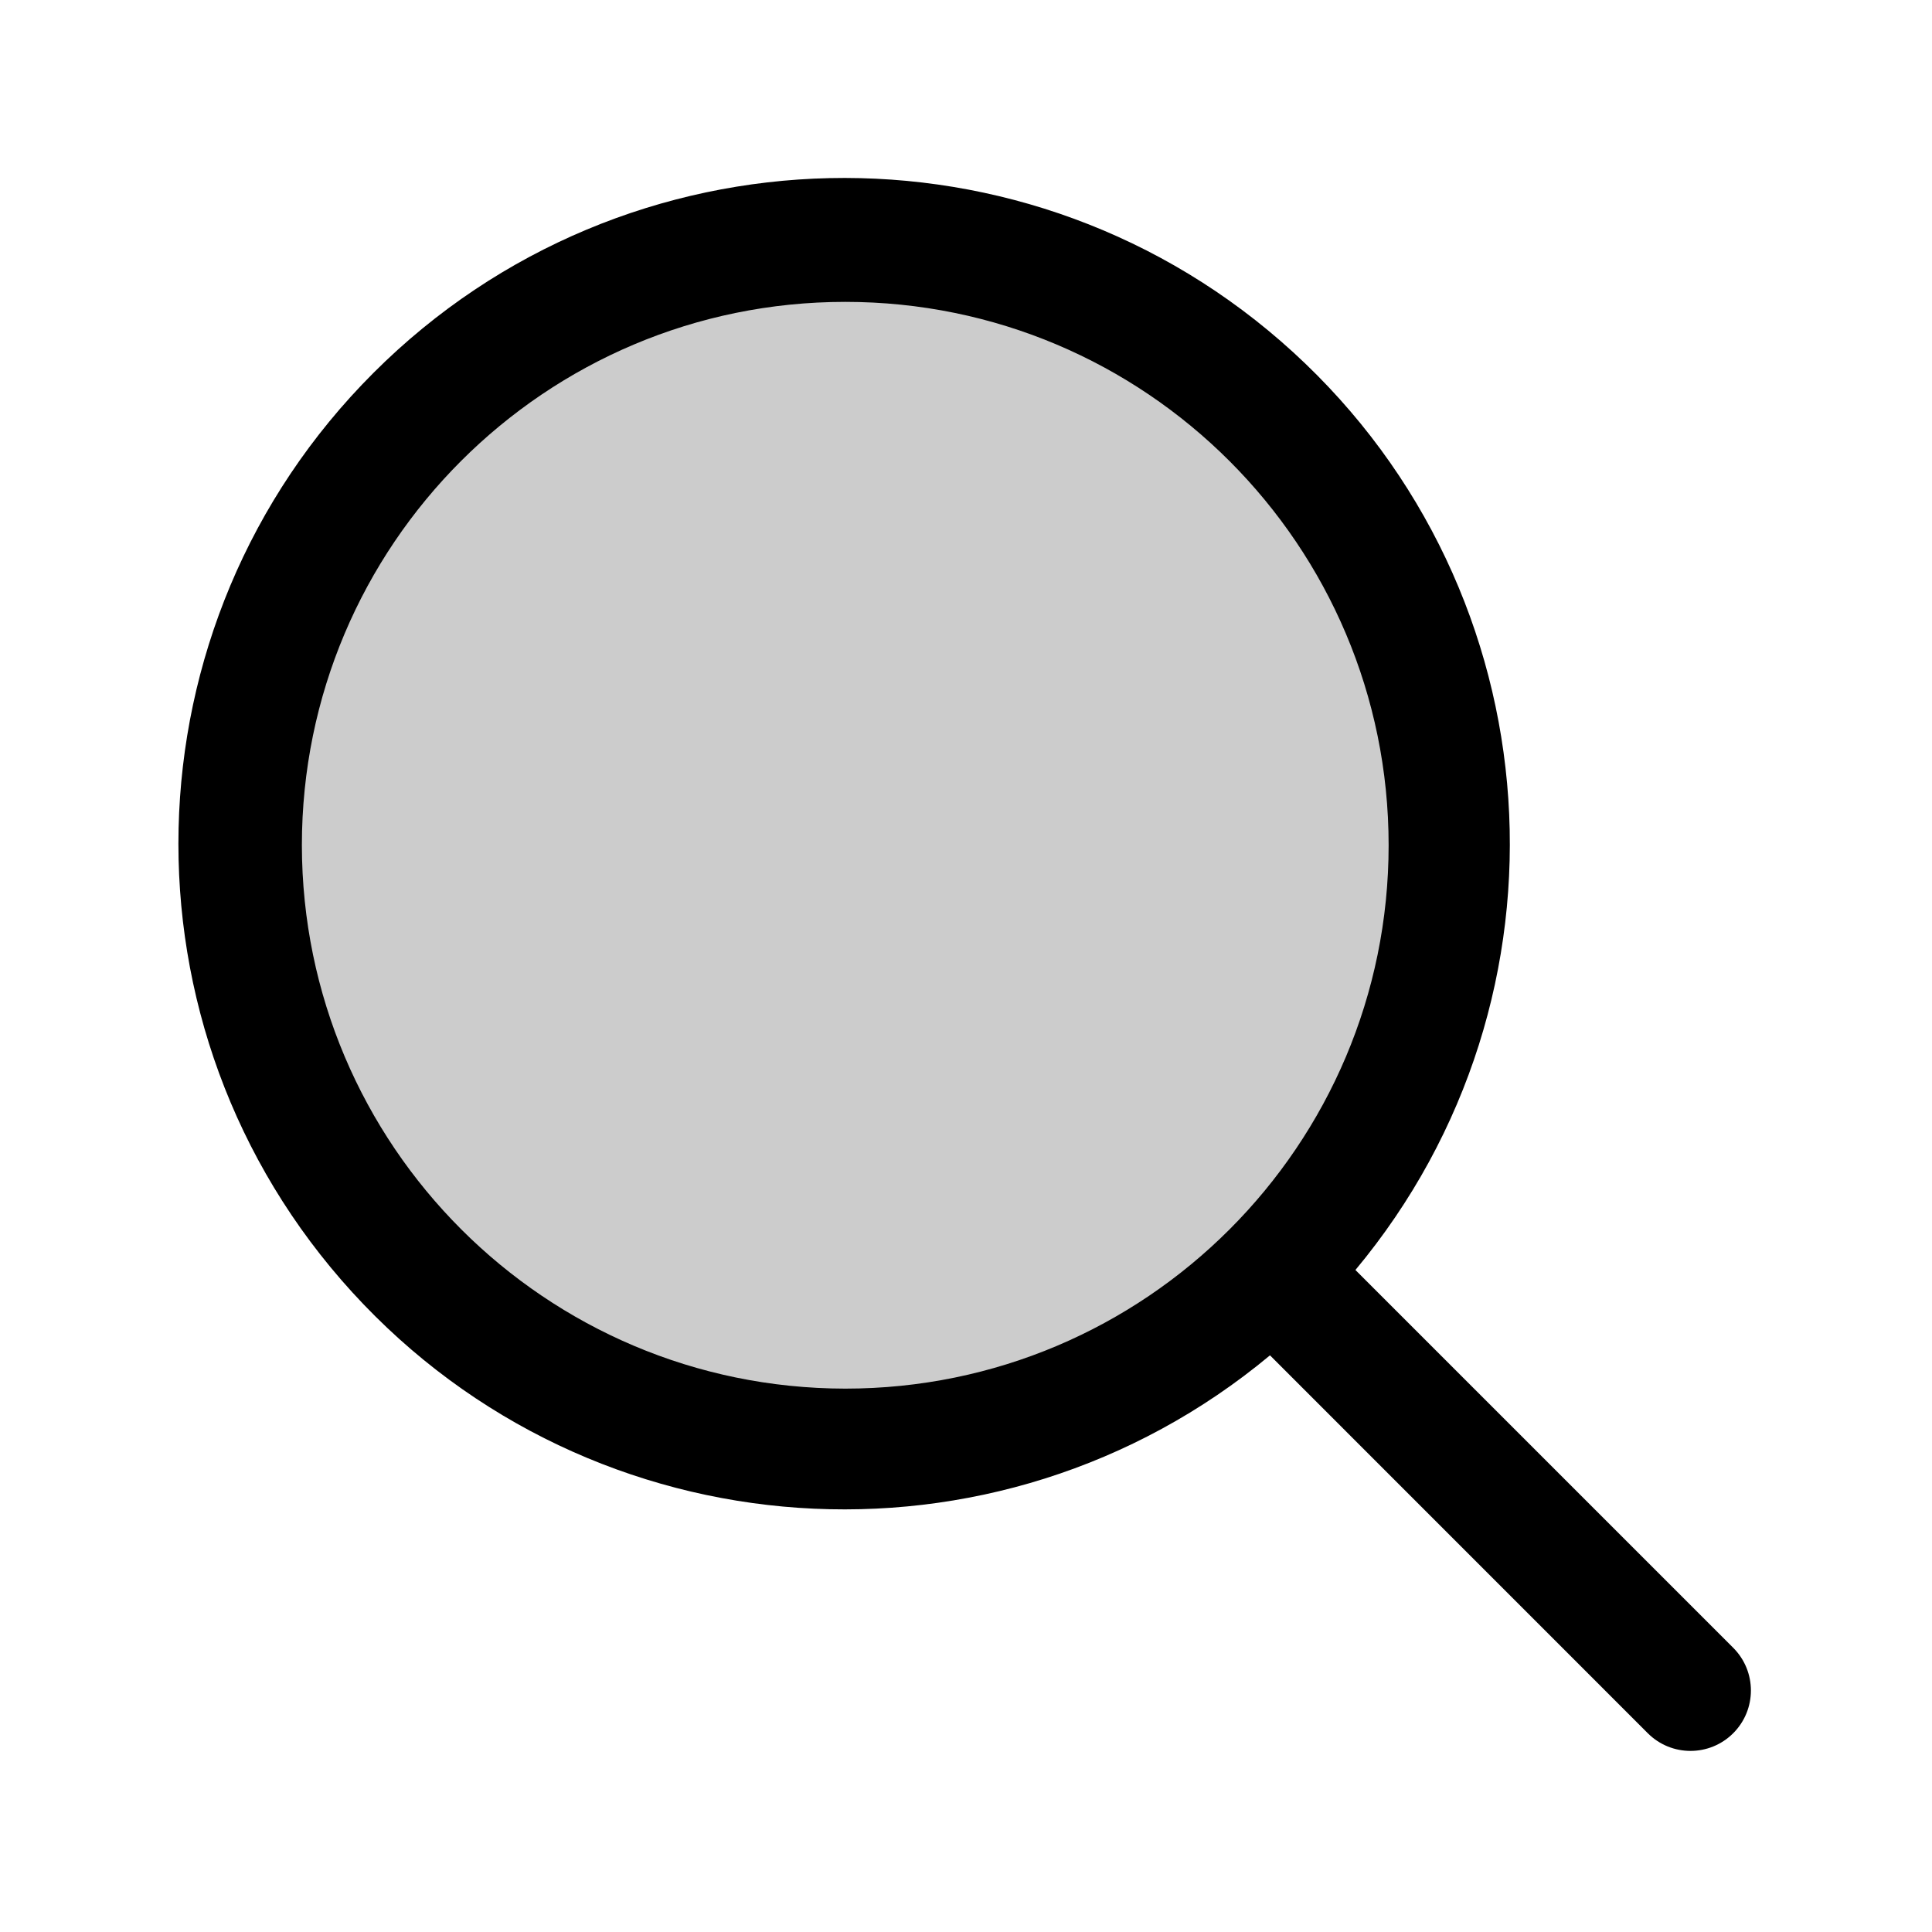
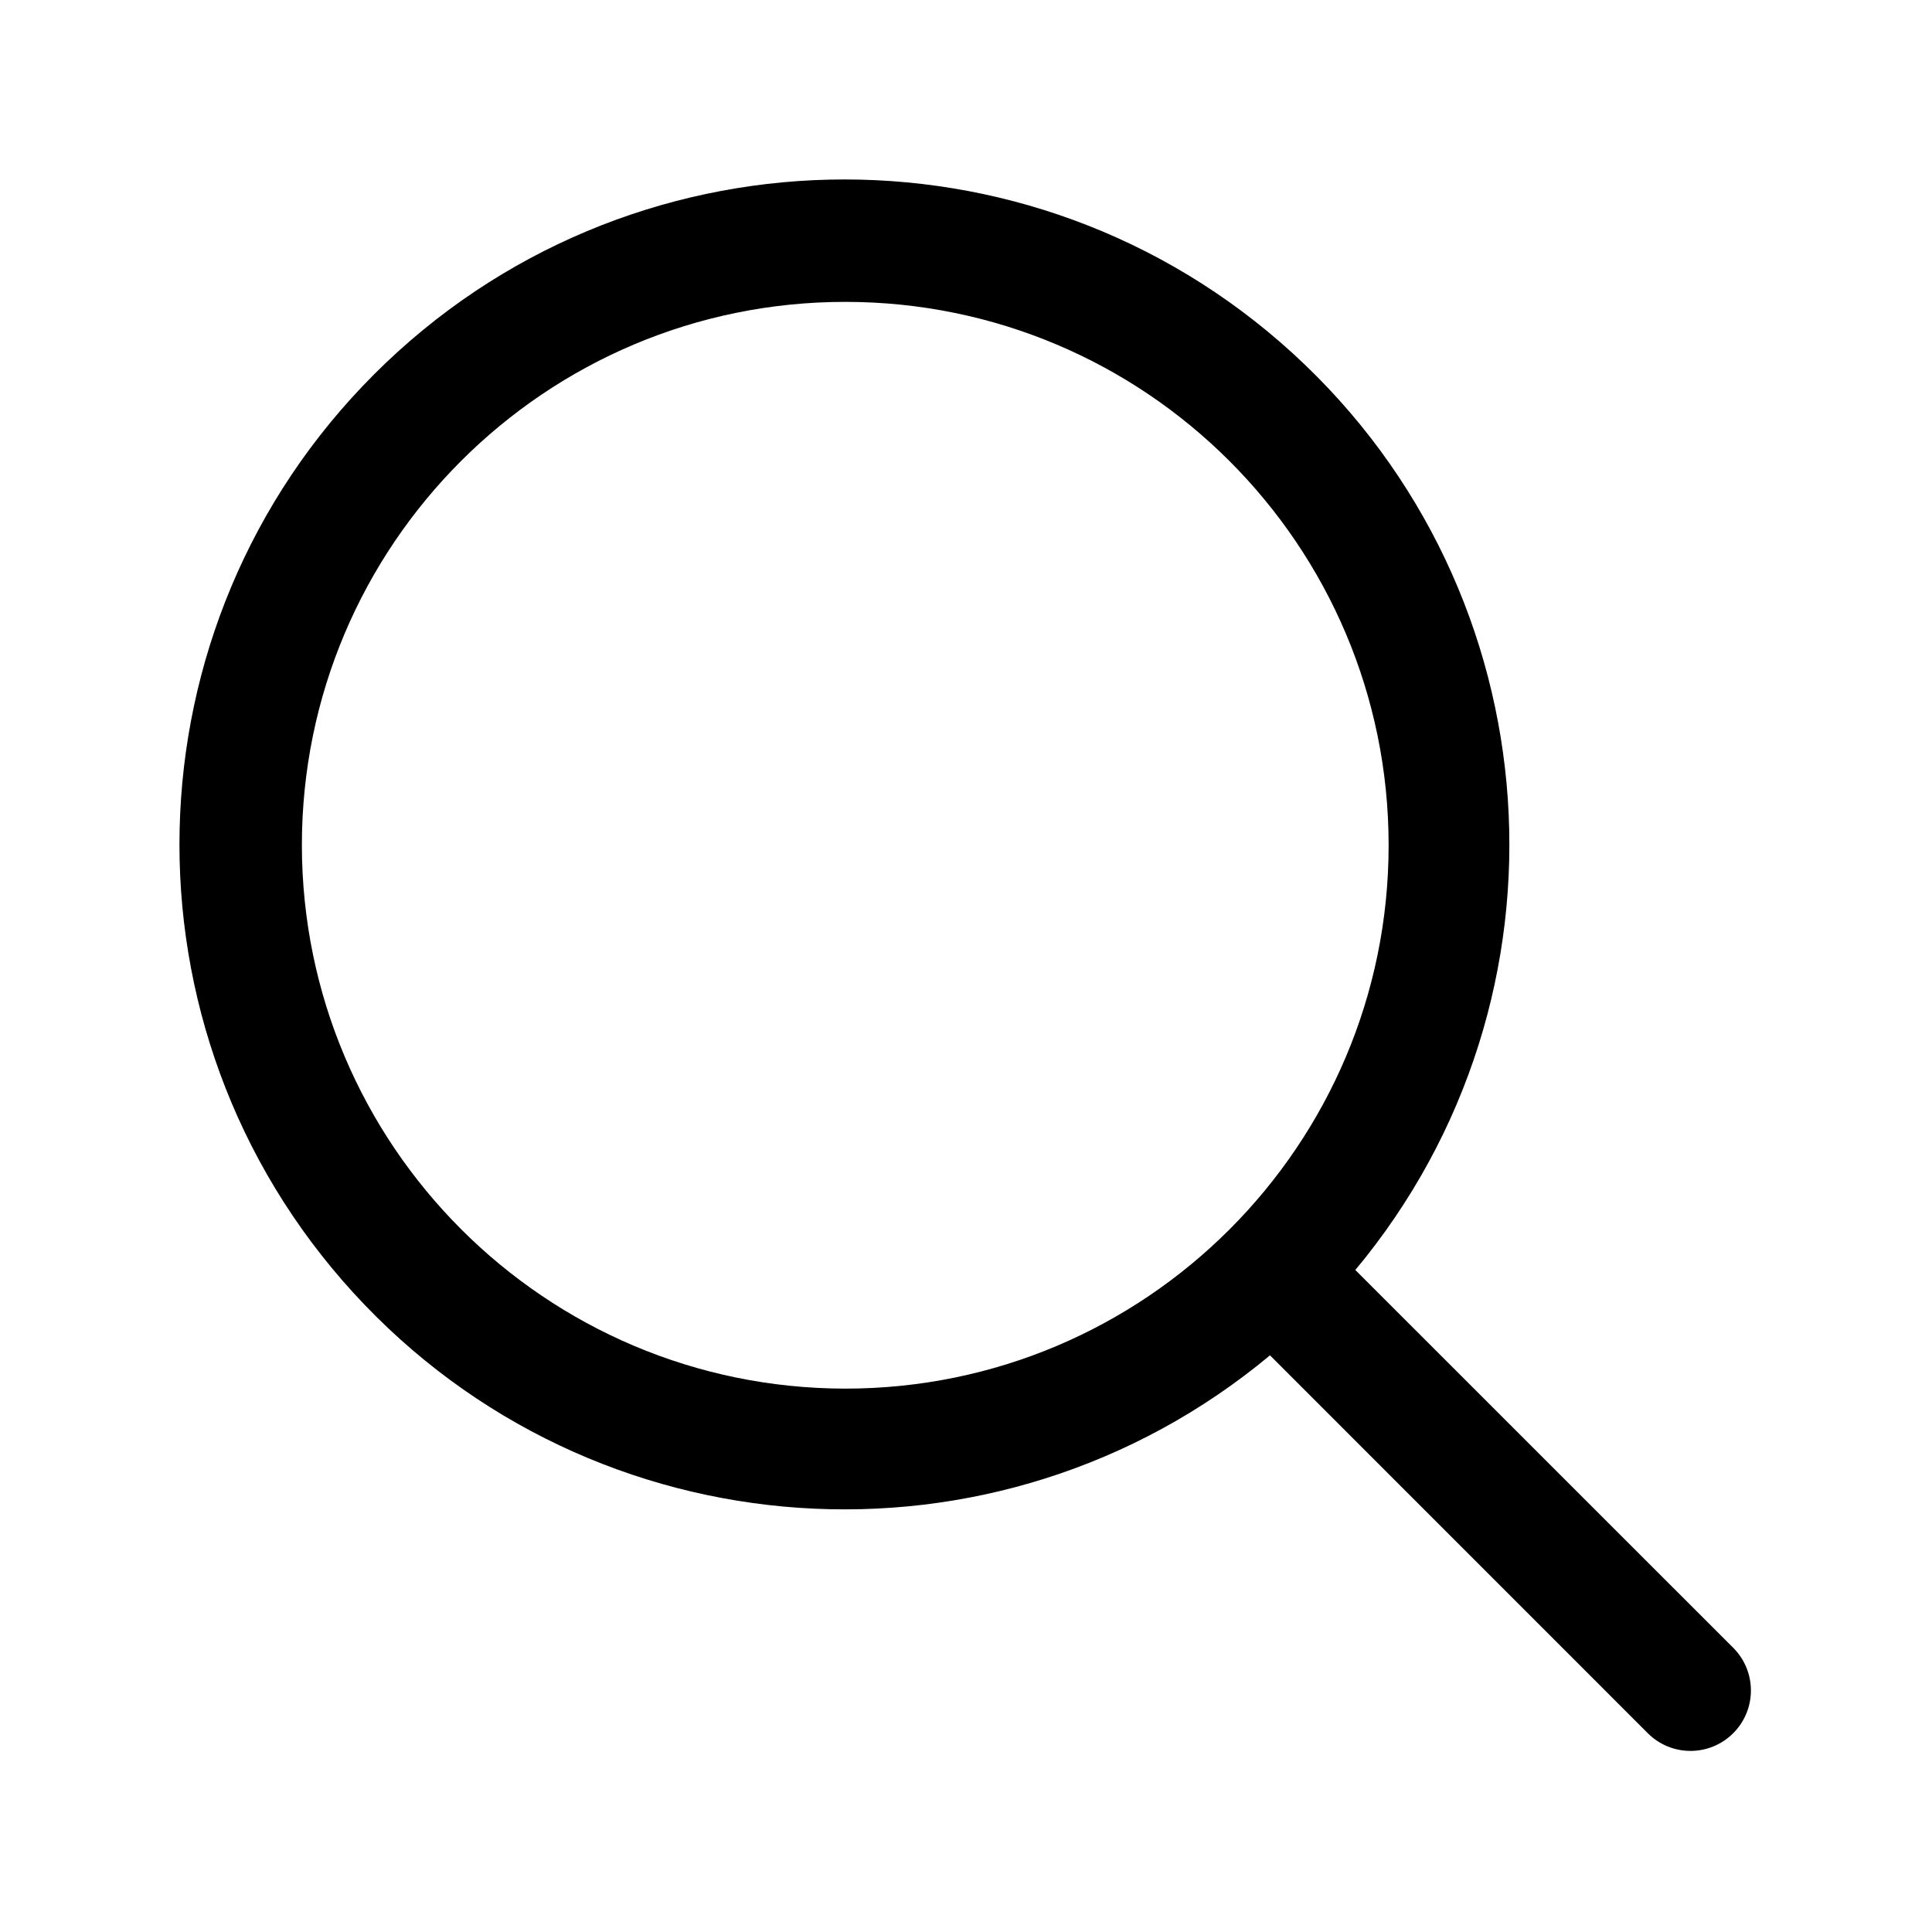
<svg xmlns="http://www.w3.org/2000/svg" viewBox="0 0 256 256" fill="currentColor">
-   <path d="M192,112a80,80,0,1,1-80-80A80,80,0,0,1,192,112Z" opacity="0.2" />
-   <path d="M229.66,218.34,179.6,168.28a88.21,88.21,0,1,0-11.32,11.31l50.06,50.07a8,8,0,0,0,11.32-11.32ZM40,112a72,72,0,1,1,72,72A72.08,72.08,0,0,1,40,112Z" />
+   <path d="M229.66,218.34l-50.07-50.06a88.11,88.11,0,1,0-11.31,11.31l50.06,50.07a8,8,0,0,0,11.32-11.32ZM40,112a72,72,0,1,1,72,72A72.08,72.08,0,0,1,40,112Z" />
</svg>
